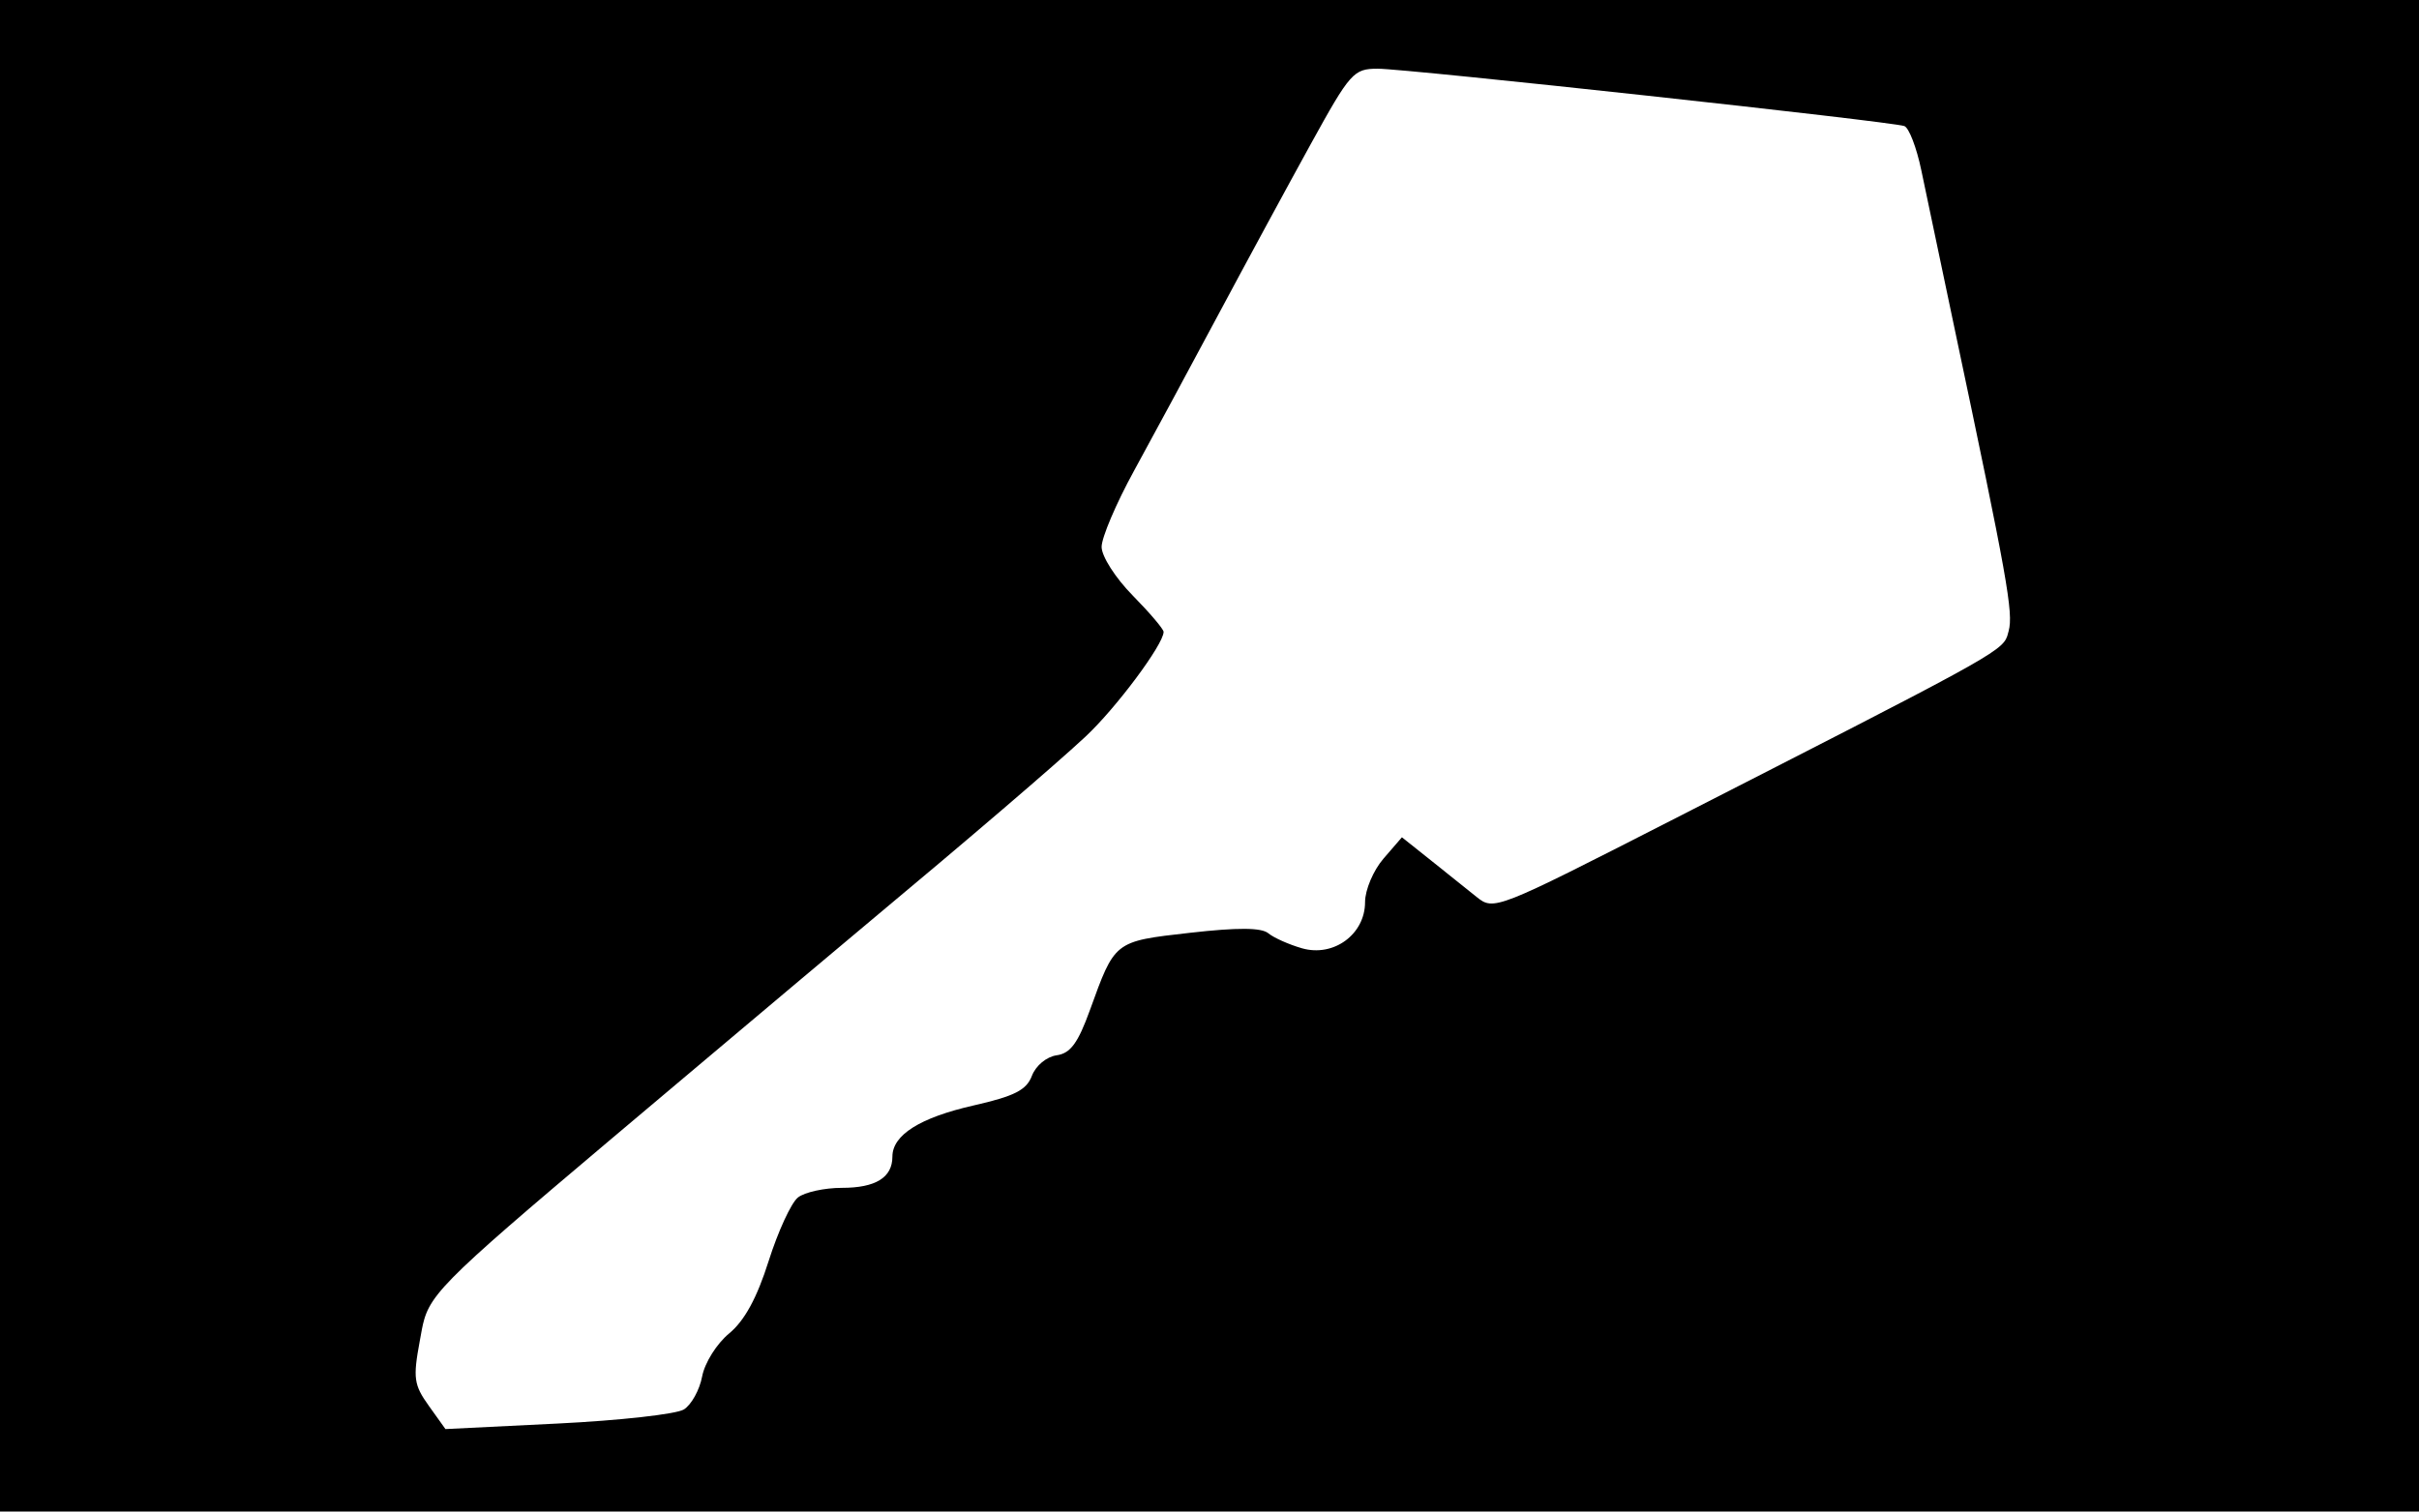
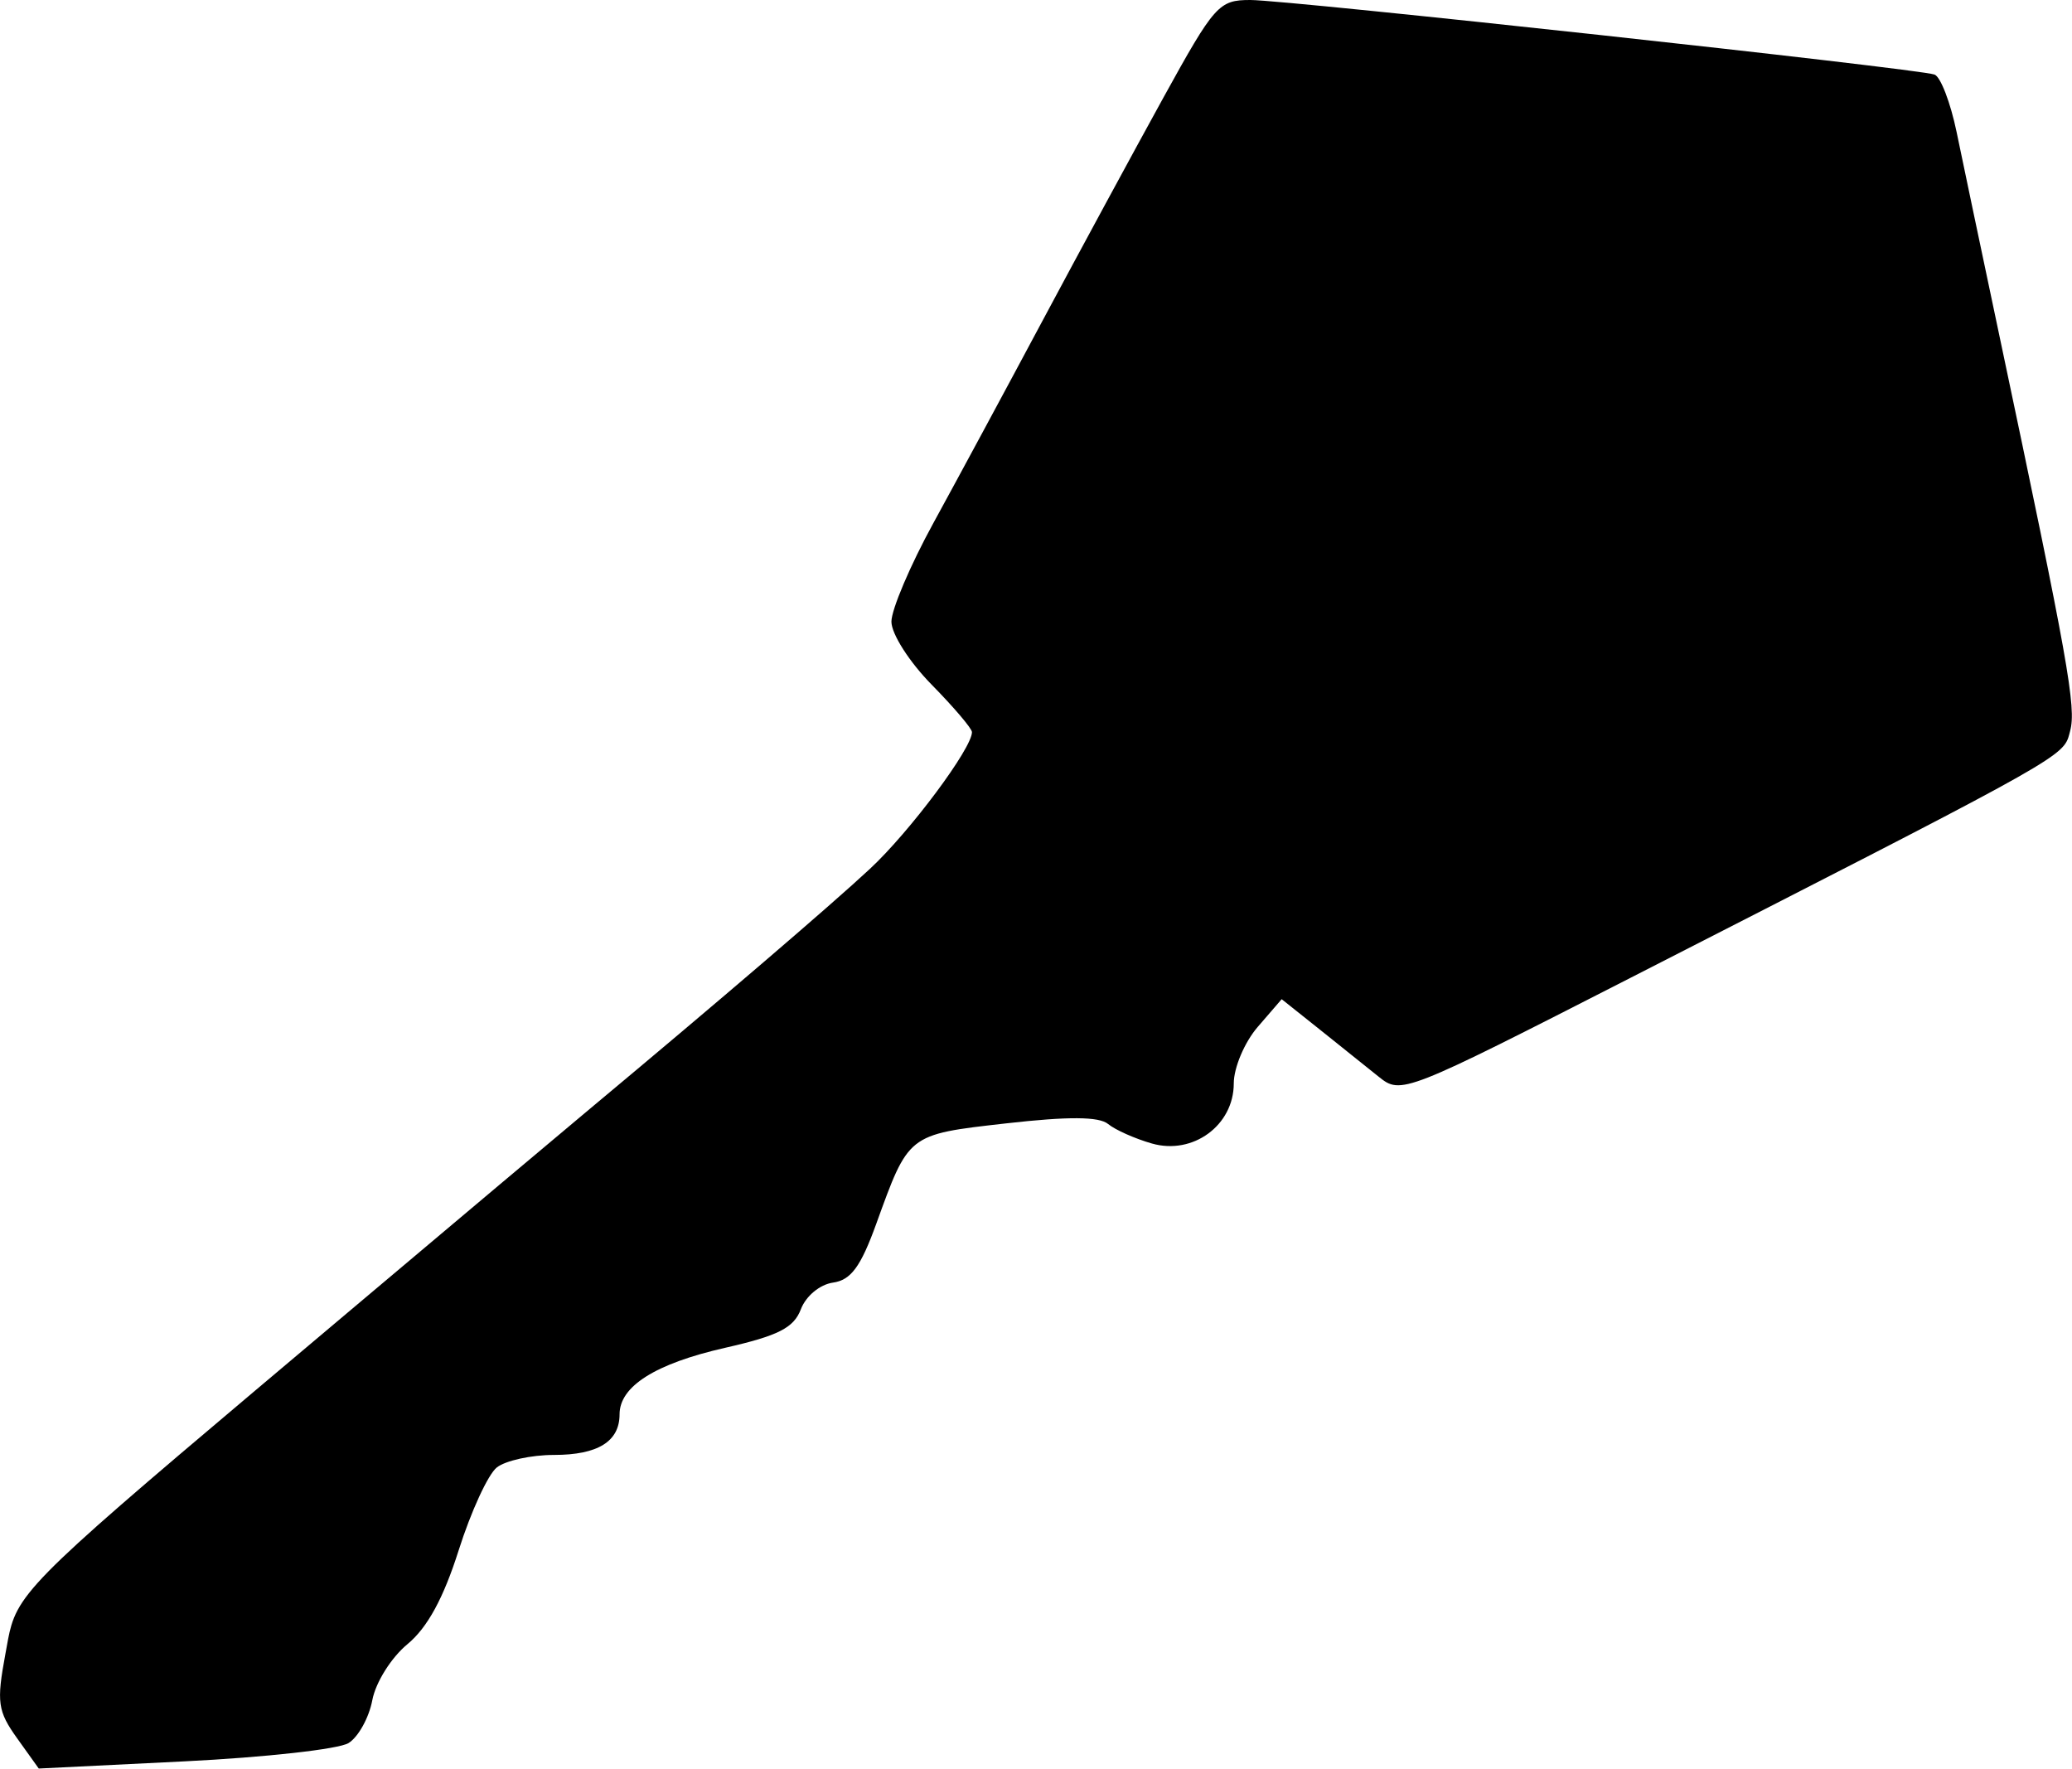
- <svg xmlns="http://www.w3.org/2000/svg" id="skin-5" fill="none" viewBox="0 0 176 110">
-   <path clip-rule="evenodd" d="M176 0H0V110H176V0ZM88.6 22.974C90.664 19.113 93.712 13.489 95.372 10.476C98.243 5.269 98.482 5 100.244 5C102.36 5 137.611 8.84 138.551 9.173C138.89 9.292 139.447 10.741 139.789 12.391C140.13 14.041 141.211 19.183 142.19 23.817C146.042 42.041 146.5 44.6 146.144 45.924C146.108 46.059 146.081 46.178 146.042 46.293C145.653 47.44 144.117 48.198 121.505 59.751C108.848 66.218 108.685 66.282 107.436 65.276C106.742 64.716 105.234 63.51 104.087 62.595L102 60.933L100.659 62.486C99.92 63.343 99.318 64.765 99.318 65.653C99.318 67.994 97.032 69.669 94.734 69.012C93.784 68.74 92.681 68.249 92.282 67.92C91.776 67.501 90.064 67.49 86.589 67.883C83.785 68.201 82.421 68.344 81.519 69.065C80.643 69.766 80.204 71.013 79.304 73.499C78.432 75.911 77.883 76.657 76.878 76.799C76.143 76.903 75.363 77.55 75.08 78.29C74.683 79.332 73.82 79.771 70.836 80.449C66.933 81.336 64.929 82.6 64.929 84.173C64.929 85.693 63.713 86.445 61.259 86.445C59.985 86.445 58.543 86.761 58.055 87.147C57.567 87.533 56.608 89.615 55.924 91.772C55.072 94.463 54.169 96.117 53.052 97.039C52.148 97.785 51.273 99.178 51.086 100.17C50.901 101.152 50.303 102.233 49.755 102.574C49.209 102.915 45.082 103.375 40.585 103.597L32.41 104L31.196 102.303C30.11 100.783 30.041 100.289 30.54 97.597C30.657 96.967 30.731 96.469 30.874 95.99C31.558 93.695 33.818 91.869 49.927 78.29C55.785 73.353 61.789 68.303 63.271 67.067C70.484 61.051 76.722 55.707 78.951 53.633C81.178 51.563 84.66 46.896 84.66 45.983C84.66 45.784 83.645 44.589 82.405 43.329C81.154 42.057 80.15 40.486 80.15 39.8C80.15 39.121 81.207 36.636 82.499 34.28C83.79 31.924 86.536 26.836 88.6 22.974Z" fill="currentColor" fill-rule="evenodd">
+ <svg xmlns="http://www.w3.org/2000/svg" id="skin-5" fill="none" viewBox="30.24 5 116.01 99">
+   <path clip-rule="evenodd" d="M88.6 22.974C90.664 19.113 93.712 13.489 95.372 10.476C98.243 5.269 98.482 5 100.244 5C102.36 5 137.611 8.84 138.551 9.173C138.89 9.292 139.447 10.741 139.789 12.391C140.13 14.041 141.211 19.183 142.19 23.817C146.042 42.041 146.5 44.6 146.144 45.924C146.108 46.059 146.081 46.178 146.042 46.293C145.653 47.44 144.117 48.198 121.505 59.751C108.848 66.218 108.685 66.282 107.436 65.276C106.742 64.716 105.234 63.51 104.087 62.595L102 60.933L100.659 62.486C99.92 63.343 99.318 64.765 99.318 65.653C99.318 67.994 97.032 69.669 94.734 69.012C93.784 68.74 92.681 68.249 92.282 67.92C91.776 67.501 90.064 67.49 86.589 67.883C83.785 68.201 82.421 68.344 81.519 69.065C80.643 69.766 80.204 71.013 79.304 73.499C78.432 75.911 77.883 76.657 76.878 76.799C76.143 76.903 75.363 77.55 75.08 78.29C74.683 79.332 73.82 79.771 70.836 80.449C66.933 81.336 64.929 82.6 64.929 84.173C64.929 85.693 63.713 86.445 61.259 86.445C59.985 86.445 58.543 86.761 58.055 87.147C57.567 87.533 56.608 89.615 55.924 91.772C55.072 94.463 54.169 96.117 53.052 97.039C52.148 97.785 51.273 99.178 51.086 100.17C50.901 101.152 50.303 102.233 49.755 102.574C49.209 102.915 45.082 103.375 40.585 103.597L32.41 104L31.196 102.303C30.11 100.783 30.041 100.289 30.54 97.597C30.657 96.967 30.731 96.469 30.874 95.99C31.558 93.695 33.818 91.869 49.927 78.29C55.785 73.353 61.789 68.303 63.271 67.067C70.484 61.051 76.722 55.707 78.951 53.633C81.178 51.563 84.66 46.896 84.66 45.983C84.66 45.784 83.645 44.589 82.405 43.329C81.154 42.057 80.15 40.486 80.15 39.8C80.15 39.121 81.207 36.636 82.499 34.28C83.79 31.924 86.536 26.836 88.6 22.974Z" fill="currentColor" fill-rule="evenodd">
    </path>
</svg>
